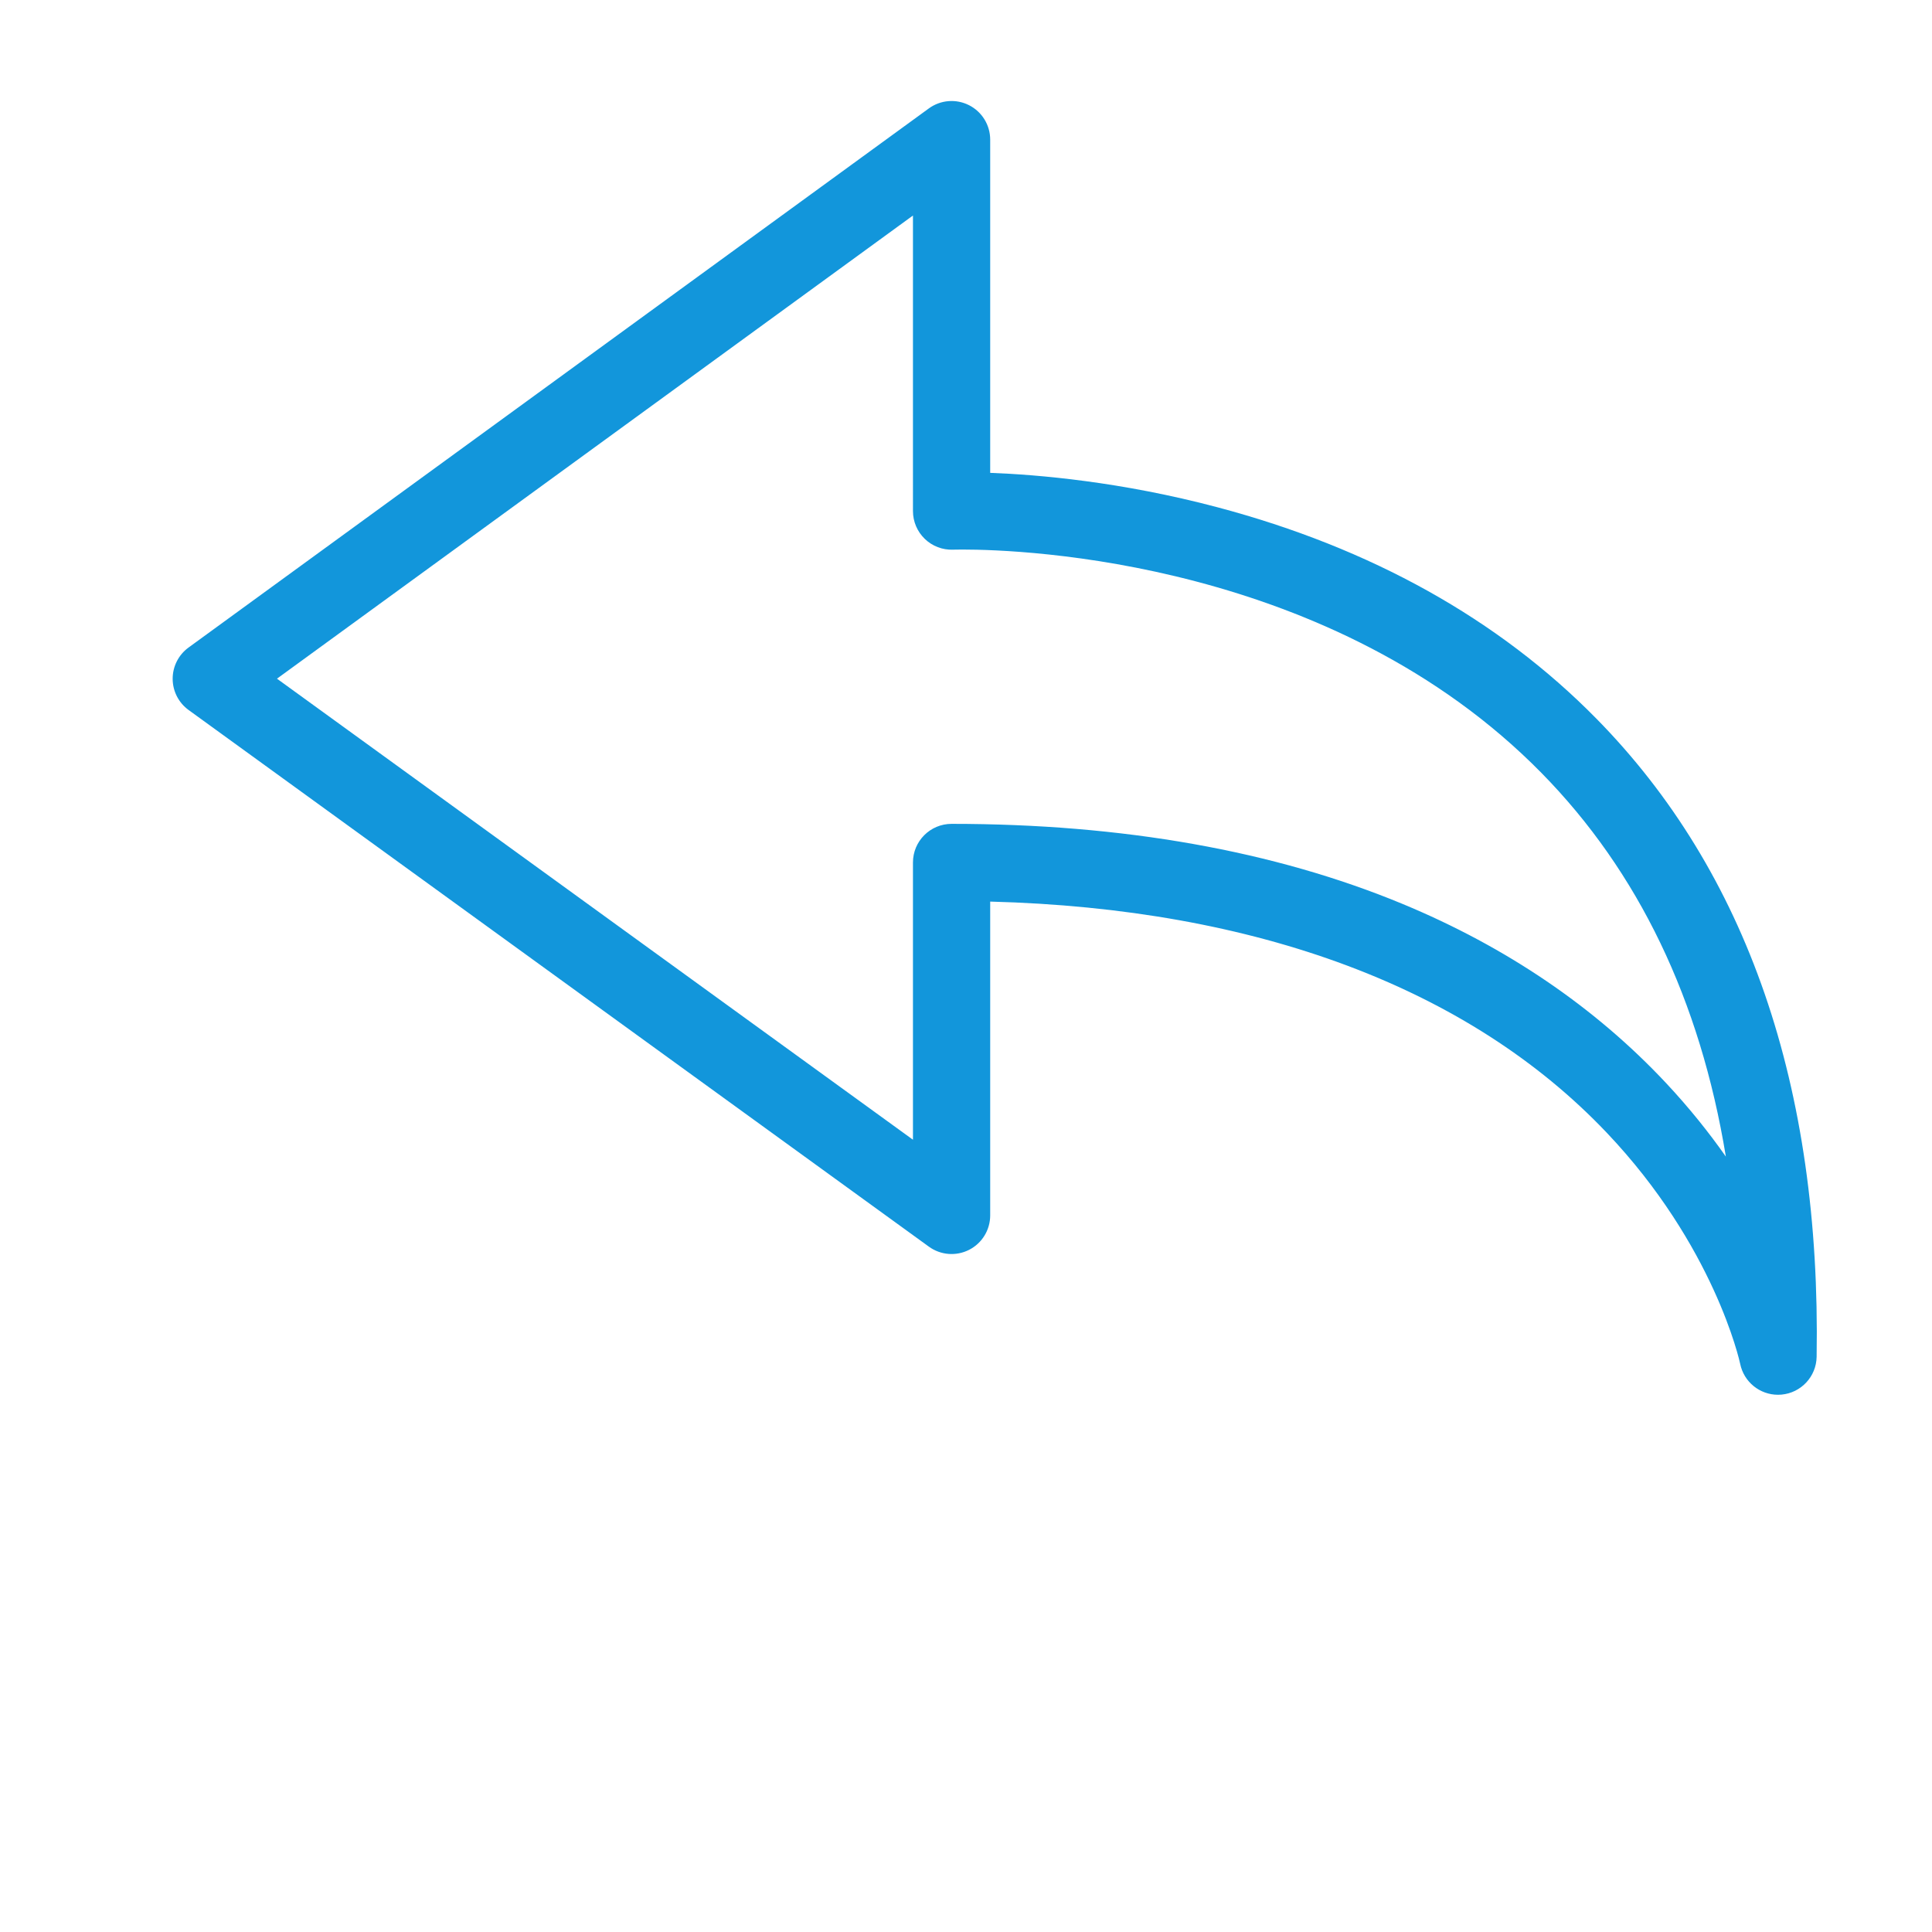
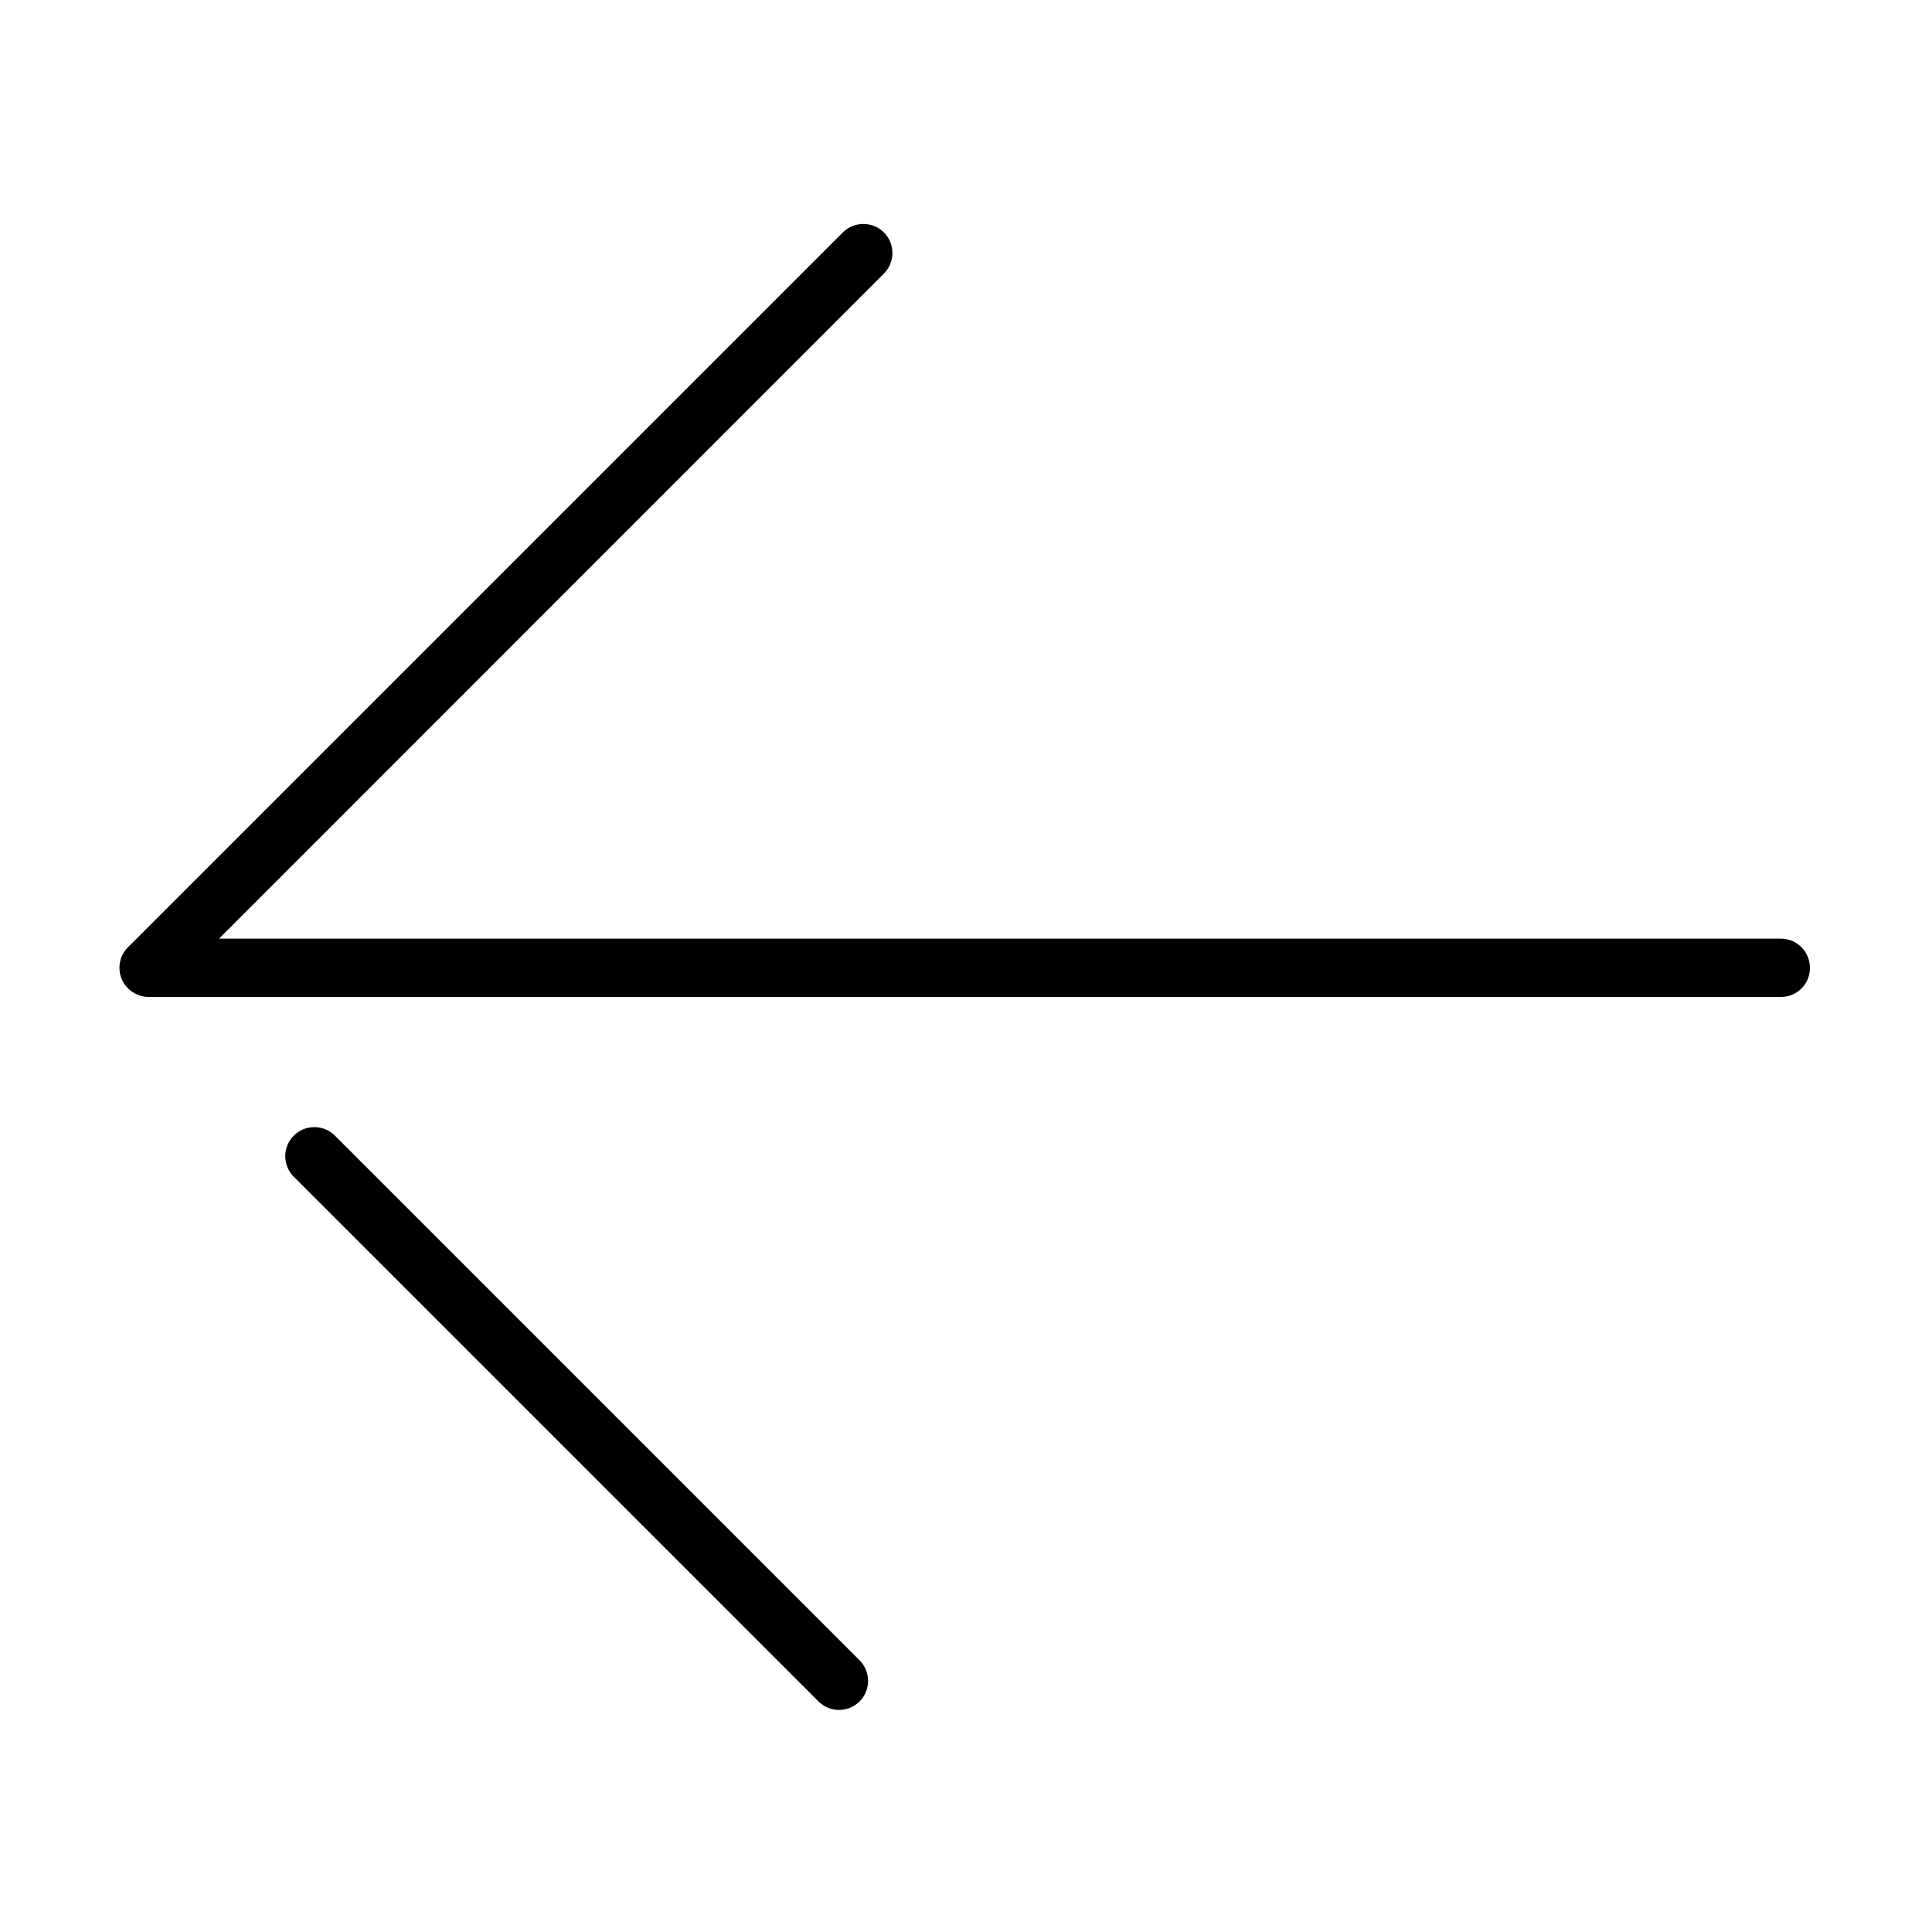
- <svg xmlns="http://www.w3.org/2000/svg" t="1644461766705" class="icon" viewBox="0 0 1024 1024" version="1.1" p-id="2047" width="200" height="200">
+ <svg xmlns="http://www.w3.org/2000/svg" t="1645020002980" class="icon" viewBox="0 0 1024 1024" version="1.1" p-id="5996" width="200" height="200">
  <defs>
    <style type="text/css" />
  </defs>
-   <path d="M942.371 739.256c-9.646 0-18.1-6.795-20.044-16.41-0.273-1.29-13.681-62.485-70.839-122.607-72.794-76.571-185.44-118.692-326.665-122.379l0 166.336c0 7.693-4.313 14.735-11.166 18.23-6.851 3.495-15.086 2.855-21.314-1.661L99.969 376.321c-5.304-3.845-8.447-9.997-8.454-16.548-0.007-6.55 3.122-12.709 8.418-16.565L492.306 57.464c6.225-4.532 14.467-5.189 21.33-1.697 6.864 3.492 11.186 10.54 11.186 18.24l0 176.619c25.277 0.931 69.373 4.681 120.492 18.247 81.366 21.594 148.923 59.281 200.796 112.014 79.828 81.153 119.105 194.954 116.741 338.241-0.172 10.457-8.202 19.102-18.618 20.044C943.609 739.228 942.986 739.256 942.371 739.256zM504.355 436.662c90.7 0 171.124 14.281 239.036 42.446 55.037 22.825 102.001 54.74 139.586 94.857 12.341 13.172 22.843 26.345 31.77 39.065-13.624-82.952-46.351-151.117-97.819-203.44-110.771-112.61-274.788-118.315-306.542-118.315-3.387 0-5.248 0.067-5.266 0.067-5.562 0.199-10.961-1.862-14.961-5.719-4-3.858-6.27-9.175-6.27-14.731L483.888 114.231 146.8 359.714l337.088 244.366L483.888 457.128C483.888 445.826 493.051 436.662 504.355 436.662z" p-id="2048" fill="#1296db" />
+   <path d="M943.9 528.4H78.8c-6.2 0-11.9-3.8-14.3-9.5-2.4-5.8-1.1-12.4 3.3-16.8l378.9-378.9c6-6 15.8-6 21.8 0s6 15.8 0 21.8L116.1 497.5h827.8c8.5 0 15.4 6.9 15.4 15.4 0.1 8.6-6.8 15.5-15.4 15.5zM444.7 906.3c-4 0-7.9-1.5-10.9-4.5L155.7 623.7c-6-6-6-15.8 0-21.8s15.8-6 21.8 0L455.6 880c6 6 6 15.8 0 21.8-3 3-7 4.5-10.9 4.5z" p-id="5997" />
</svg>
